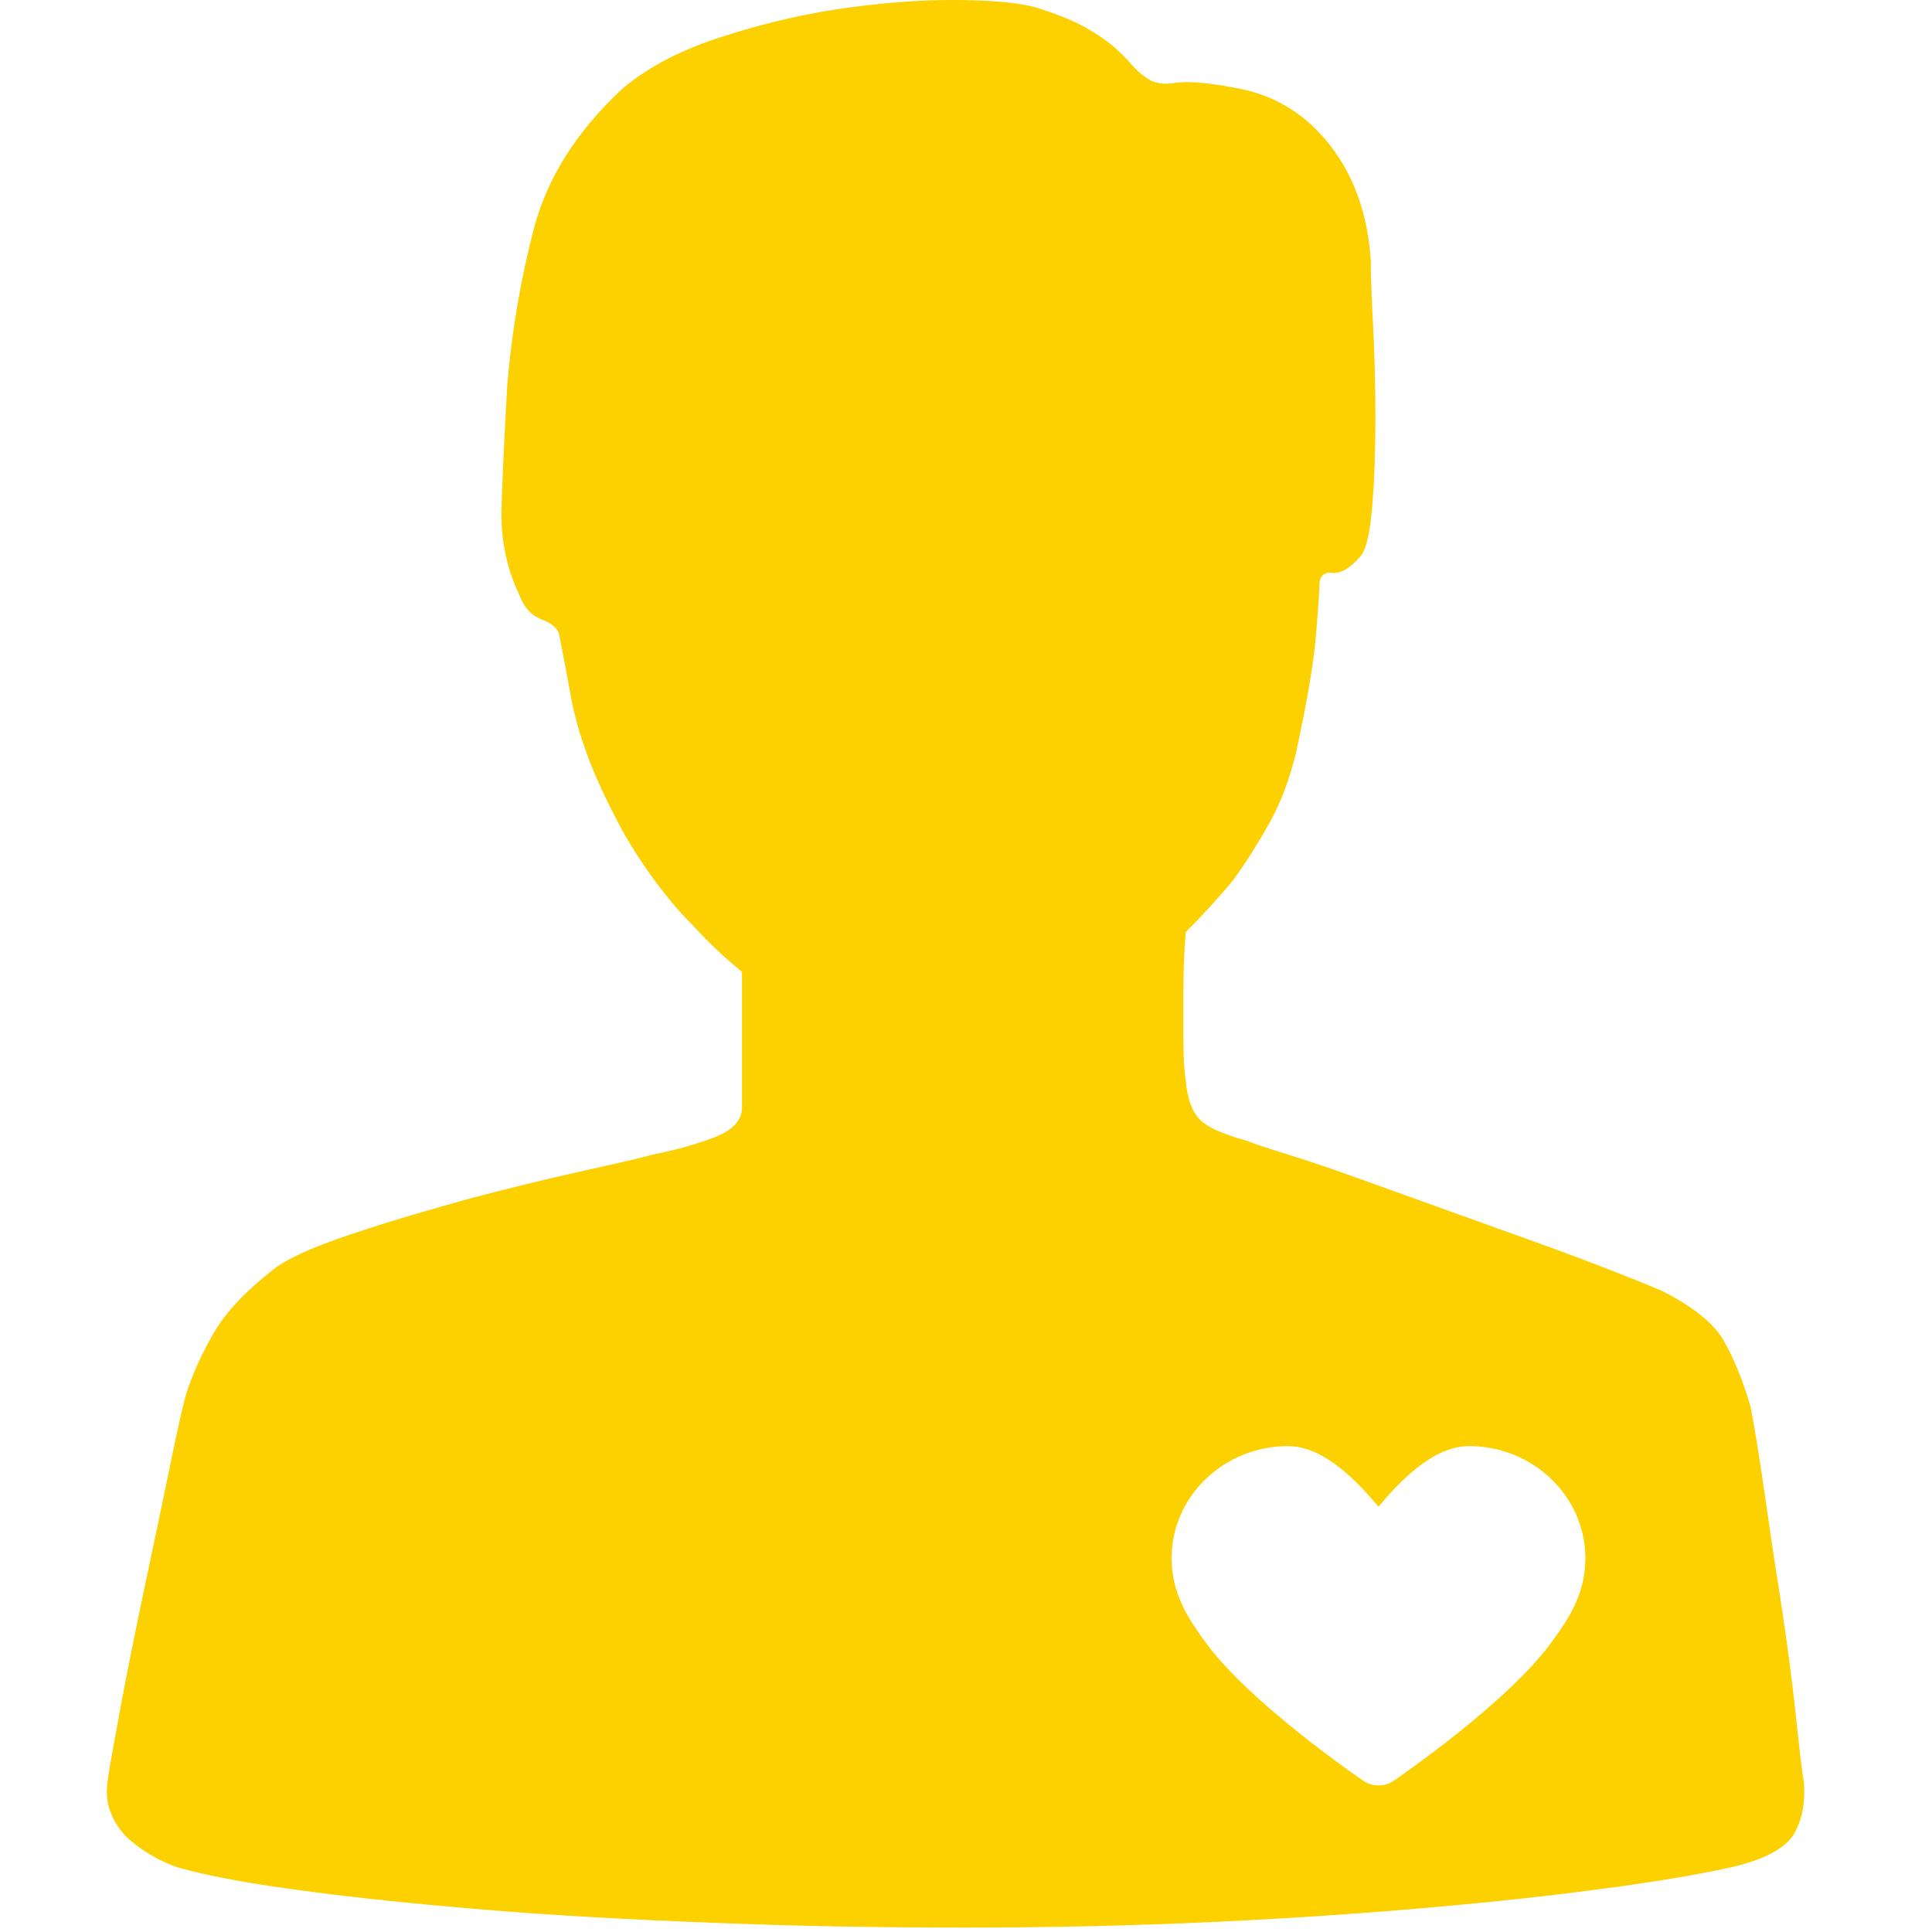
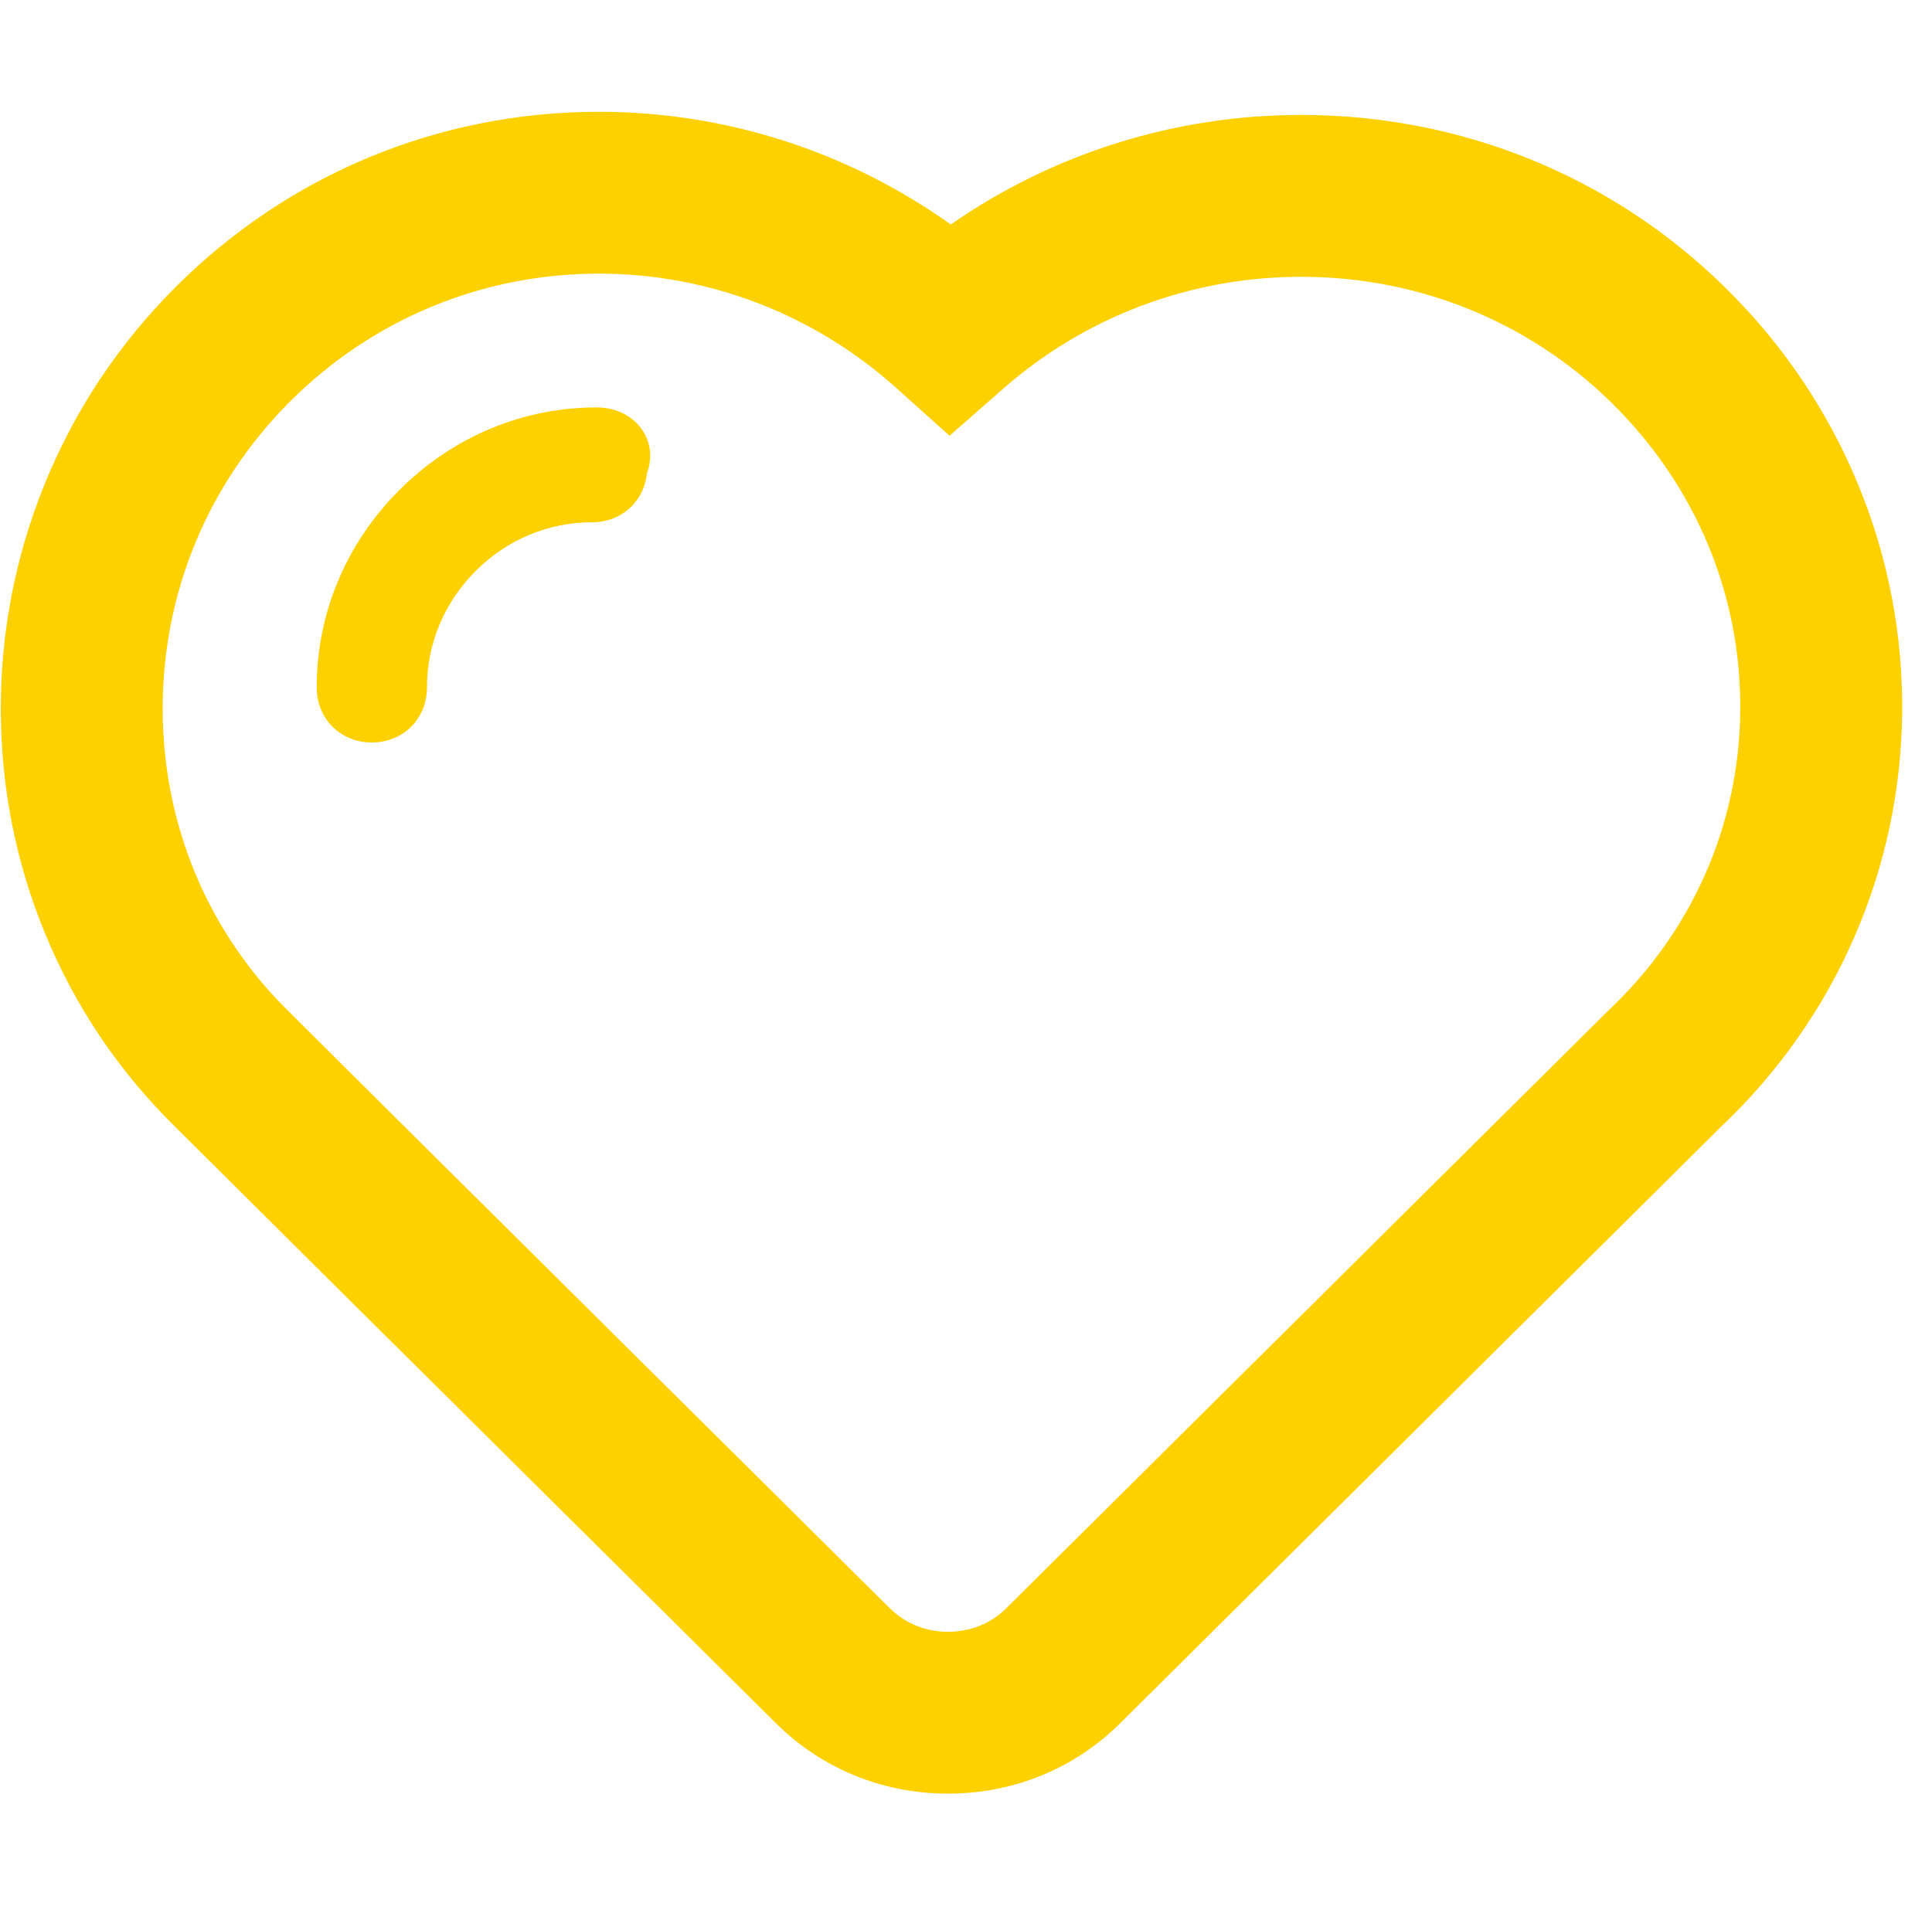
- <svg xmlns="http://www.w3.org/2000/svg" class="icon" width="200px" height="200.00px" viewBox="0 0 1024 1024" version="1.1">
-   <path fill="#fdd000" d="M956.109 944.691c-0.973-5.018-2.304-17.05-4.352-36.096s-4.762-39.373-8.038-60.774c-3.43-21.402-6.4-42.24-9.267-61.952-2.97-19.763-5.171-33.485-6.81-40.858-4.096-14.182-9.011-25.754-14.285-34.867-5.427-9.114-16.486-17.971-32.973-26.163-5.734-2.458-14.438-5.99-26.01-10.496-11.571-4.506-24.781-9.523-39.629-14.848-14.848-5.325-30.362-10.906-46.592-16.742-16.23-5.837-31.59-11.418-46.592-16.742-14.694-5.427-27.648-9.677-38.4-13.056-10.752-3.379-18.278-5.734-22.323-7.475-12.544-3.43-20.838-7.066-24.934-11.315-4.096-4.096-6.656-11.059-7.475-21.094-0.819-4.915-1.229-11.981-1.229-21.094v-26.01c0-9.933 0.41-20.173 1.229-31.078 8.294-8.192 16.64-17.306 24.934-27.238 6.656-9.114 13.056-19.2 19.354-30.362 6.246-11.315 10.906-23.706 14.285-37.888 5.734-26.419 9.267-47.155 10.496-61.952 1.229-14.848 1.792-23.552 1.792-26.163 0-4.915 2.304-7.373 6.81-6.81 4.506 0.41 9.267-2.304 14.285-8.038 3.43-3.123 5.581-11.827 6.81-26.01 1.229-14.029 1.792-29.85 1.792-47.155 0-17.459-0.41-34.048-1.229-49.715-0.819-15.821-1.229-27.392-1.229-34.867-1.638-23.962-8.704-44.134-21.094-60.211-12.288-16.077-28.058-26.266-47.155-30.362-16.64-3.379-28.058-4.352-35.123-3.379-6.554 1.229-11.981 0.256-16.077-3.021-2.458-1.638-5.018-3.942-7.475-6.81-2.458-2.867-5.581-5.99-9.267-9.267-3.686-3.123-8.858-6.81-15.514-10.496-6.656-3.686-15.411-7.066-26.163-10.496-10.035-2.56-24.781-3.789-44.237-3.789-19.456 0-40.038 1.792-61.594 5.018-21.504 3.379-42.752 8.602-63.334 15.514-20.838 6.963-37.171 15.923-49.715 26.573-23.962 22.323-39.526 46.848-46.592 73.267-6.963 26.419-11.827 54.221-14.285 83.098-1.638 28.877-2.714 51.2-3.123 67.021-0.256 15.821 2.714 30.515 9.421 44.698 2.458 6.656 6.4 11.008 11.725 13.056 5.427 2.048 8.704 4.762 9.421 8.038 0.666 3.277 2.867 14.285 6.246 32.973 3.379 18.534 10.752 39.117 22.323 61.44 5.734 11.725 12.544 22.63 19.866 32.973 7.475 10.342 14.848 19.354 22.323 26.675 8.294 9.114 17.05 17.306 26.163 24.781v72.038c0 6.554-4.762 11.725-14.285 15.514-9.523 3.686-20.582 6.81-32.973 9.267-5.734 1.638-18.278 4.506-37.171 8.704-19.046 4.198-39.219 9.114-60.774 14.848-21.402 5.99-42.24 11.981-62.003 18.688-19.866 6.554-33.638 12.8-41.011 18.534-14.848 11.571-25.344 22.733-31.59 33.485-6.246 10.752-10.906 20.992-14.285 31.078-1.638 4.915-4.506 17.562-8.704 37.888-4.096 20.173-8.704 41.933-13.619 65.126-4.915 23.142-9.267 44.8-13.056 65.126-3.686 20.173-6.144 33.229-6.81 39.117-0.973 6.656 0 12.646 2.458 17.971 2.458 5.427 5.99 10.086 10.496 13.619 4.506 3.789 9.267 6.81 14.285 9.421 5.018 2.458 9.114 4.096 12.544 4.915 15.667 4.25 37.581 8.192 65.229 11.827 27.648 3.686 59.546 6.963 95.642 9.933 36.096 3.021 75.622 5.171 118.63 6.81 43.162 1.792 88.269 2.611 135.424 2.611s91.955-1.075 134.707-3.123c42.752-2.048 81.715-4.762 117.402-8.038 35.686-3.123 66.867-6.81 93.85-10.496 26.982-3.789 47.258-7.373 61.44-10.65 16.742-4.096 27.238-9.933 31.744-17.306 4.352-7.475 6.093-16.742 5.274-27.341z m-133.683-74.394c-23.142 32.051-81.408 71.936-83.866 73.626-2.355 1.638-5.171 2.406-7.936 2.406s-5.53-0.819-7.936-2.406c-2.458-1.69-60.672-41.574-83.866-73.626-7.987-11.059-17.869-24.781-17.869-44.339 0-32.819 27.699-59.494 61.696-59.494 18.893 0 36.403 18.33 47.974 32.102 11.571-13.773 29.082-32.102 47.974-32.102 33.997 0 61.696 26.675 61.696 59.494 0.051 19.558-9.882 33.331-17.869 44.339z" />
+ <svg xmlns="http://www.w3.org/2000/svg" class="icon" width="200px" height="197.30px" viewBox="0 0 1038 1024" version="1.1">
+   <path fill="#fdd000" d="M888.025 567.191M998.608 261.078c-16.454-40.219-40.761-76.253-72.267-107.118C865.585 94.505 784.864 61.763 699.045 61.763c-67.75 0-133.356 20.7-188.24 58.882-55.048-39.268-120.939-60.565-189.013-60.565-85.934 0-166.725 33.457-227.495 94.214-30.783 30.784-54.579 66.744-70.728 106.881-15.579 38.719-23.366 79.556-23.147 121.374 0.217 41.293 8.239 81.428 23.841 119.29 16.169 39.235 39.781 74.245 70.184 104.062 31.88 31.873 316.898 314.696 322.238 319.994 24.555 24.52 57.463 38.025 92.67 38.025 35.212 0 68.129-13.508 92.694-38.037 13.522-13.425 306.59-304.402 321.896-319.653 31.427-29.655 55.902-64.51 72.755-103.61 16.332-37.892 24.832-78.118 25.261-119.563C1022.398 341.064 1014.54 300.025 998.608 261.078zM863.89 543.306l-1.045 1.016c-4.458 4.471-212.667 211.205-322.138 319.894l-0.102 0.101c-8.143 8.139-19.242 12.622-31.251 12.622-12.004 0-23.096-4.48-31.229-12.613l-0.12-0.119c-2.907-2.885-291.066-288.822-322.203-319.961l-0.324-0.32c-43.575-42.673-67.753-100.146-68.076-161.833-0.33-62.796 23.963-121.855 68.398-166.292 44.338-44.328 103.288-68.74 165.993-68.74 58.891 0 115.584 21.783 159.635 61.336l28.727 25.796 29.017-25.468c44.069-38.679 100.847-59.98 159.874-59.98 62.939 0 122.056 23.931 166.443 67.367 45.465 44.541 70.147 103.509 69.497 166.043C934.347 443.589 909.098 500.82 863.89 543.306zM320.581 218.951c-39.738 0-77.393 15.771-106.029 44.406-28.636 28.636-44.406 66.292-44.406 106.029 0 16.888 12.736 29.624 29.626 29.624s29.625-12.735 29.625-29.624c0-23.458 9.293-45.669 26.165-62.541 16.872-16.87 39.081-26.162 62.538-26.162 15.719 0 27.841-11.034 29.445-26.182 2.878-7.778 2.233-15.838-1.903-22.545C340.621 223.812 331.252 218.951 320.581 218.951z" />
</svg>
